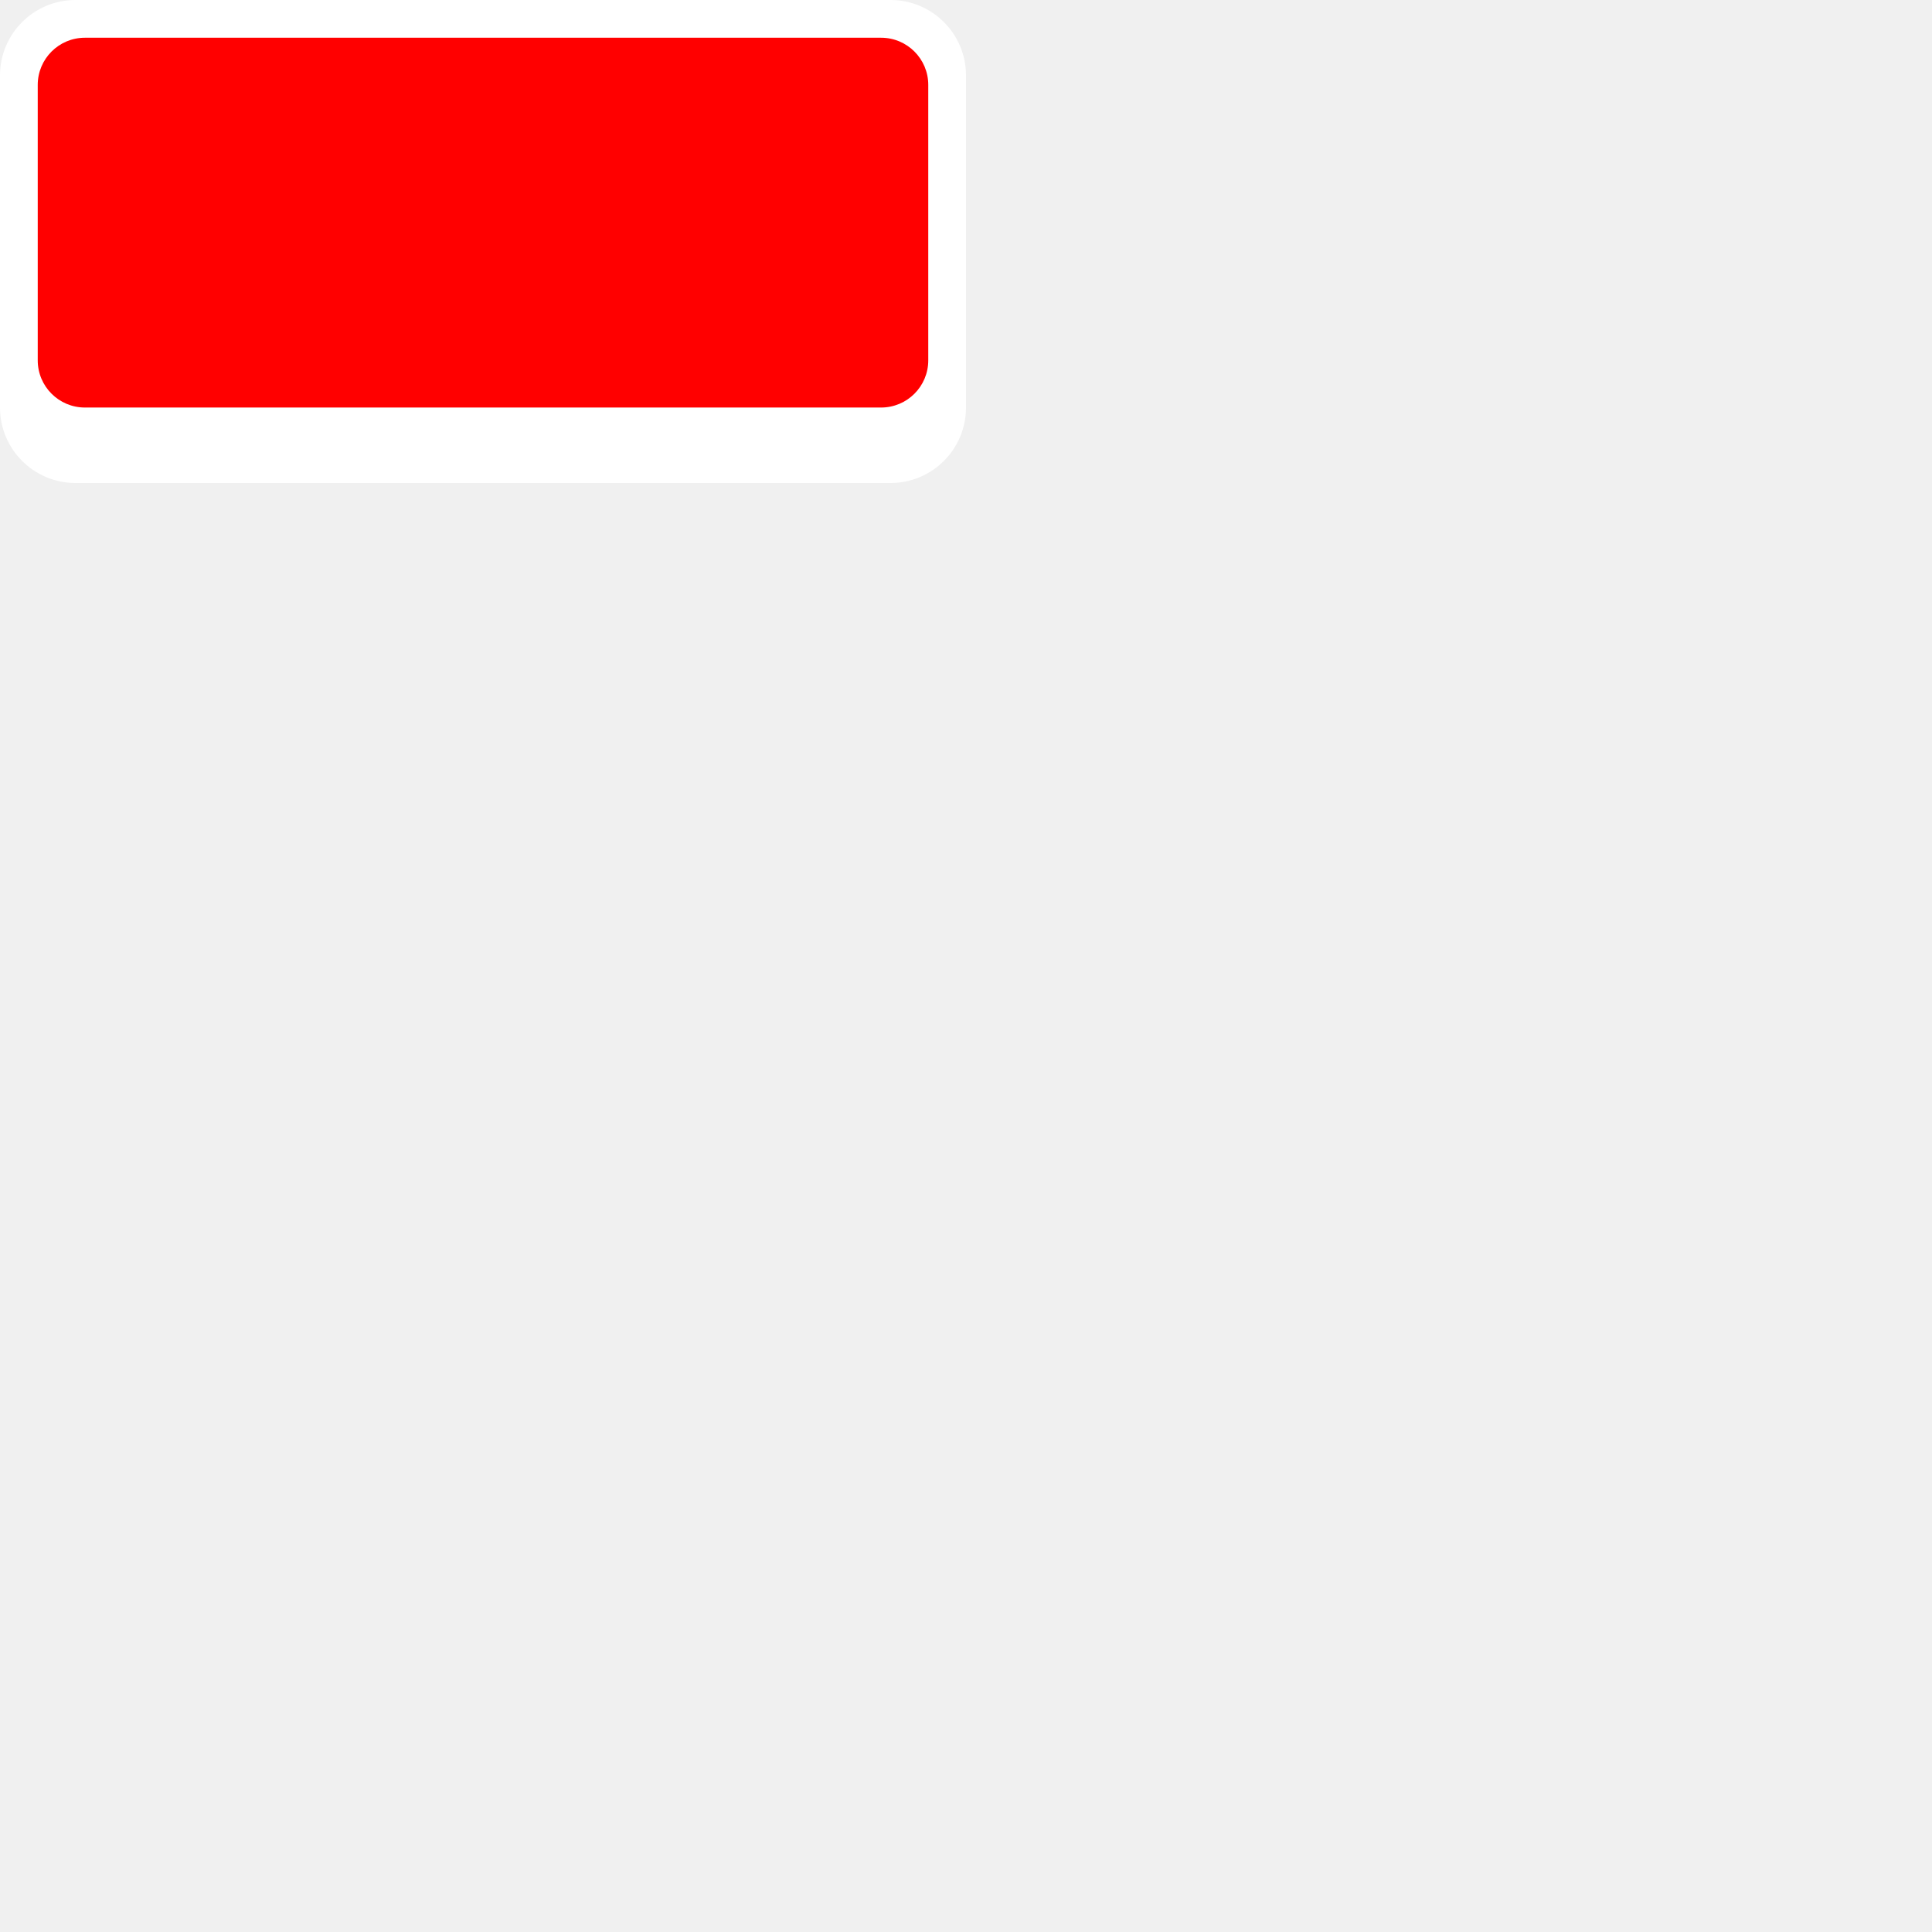
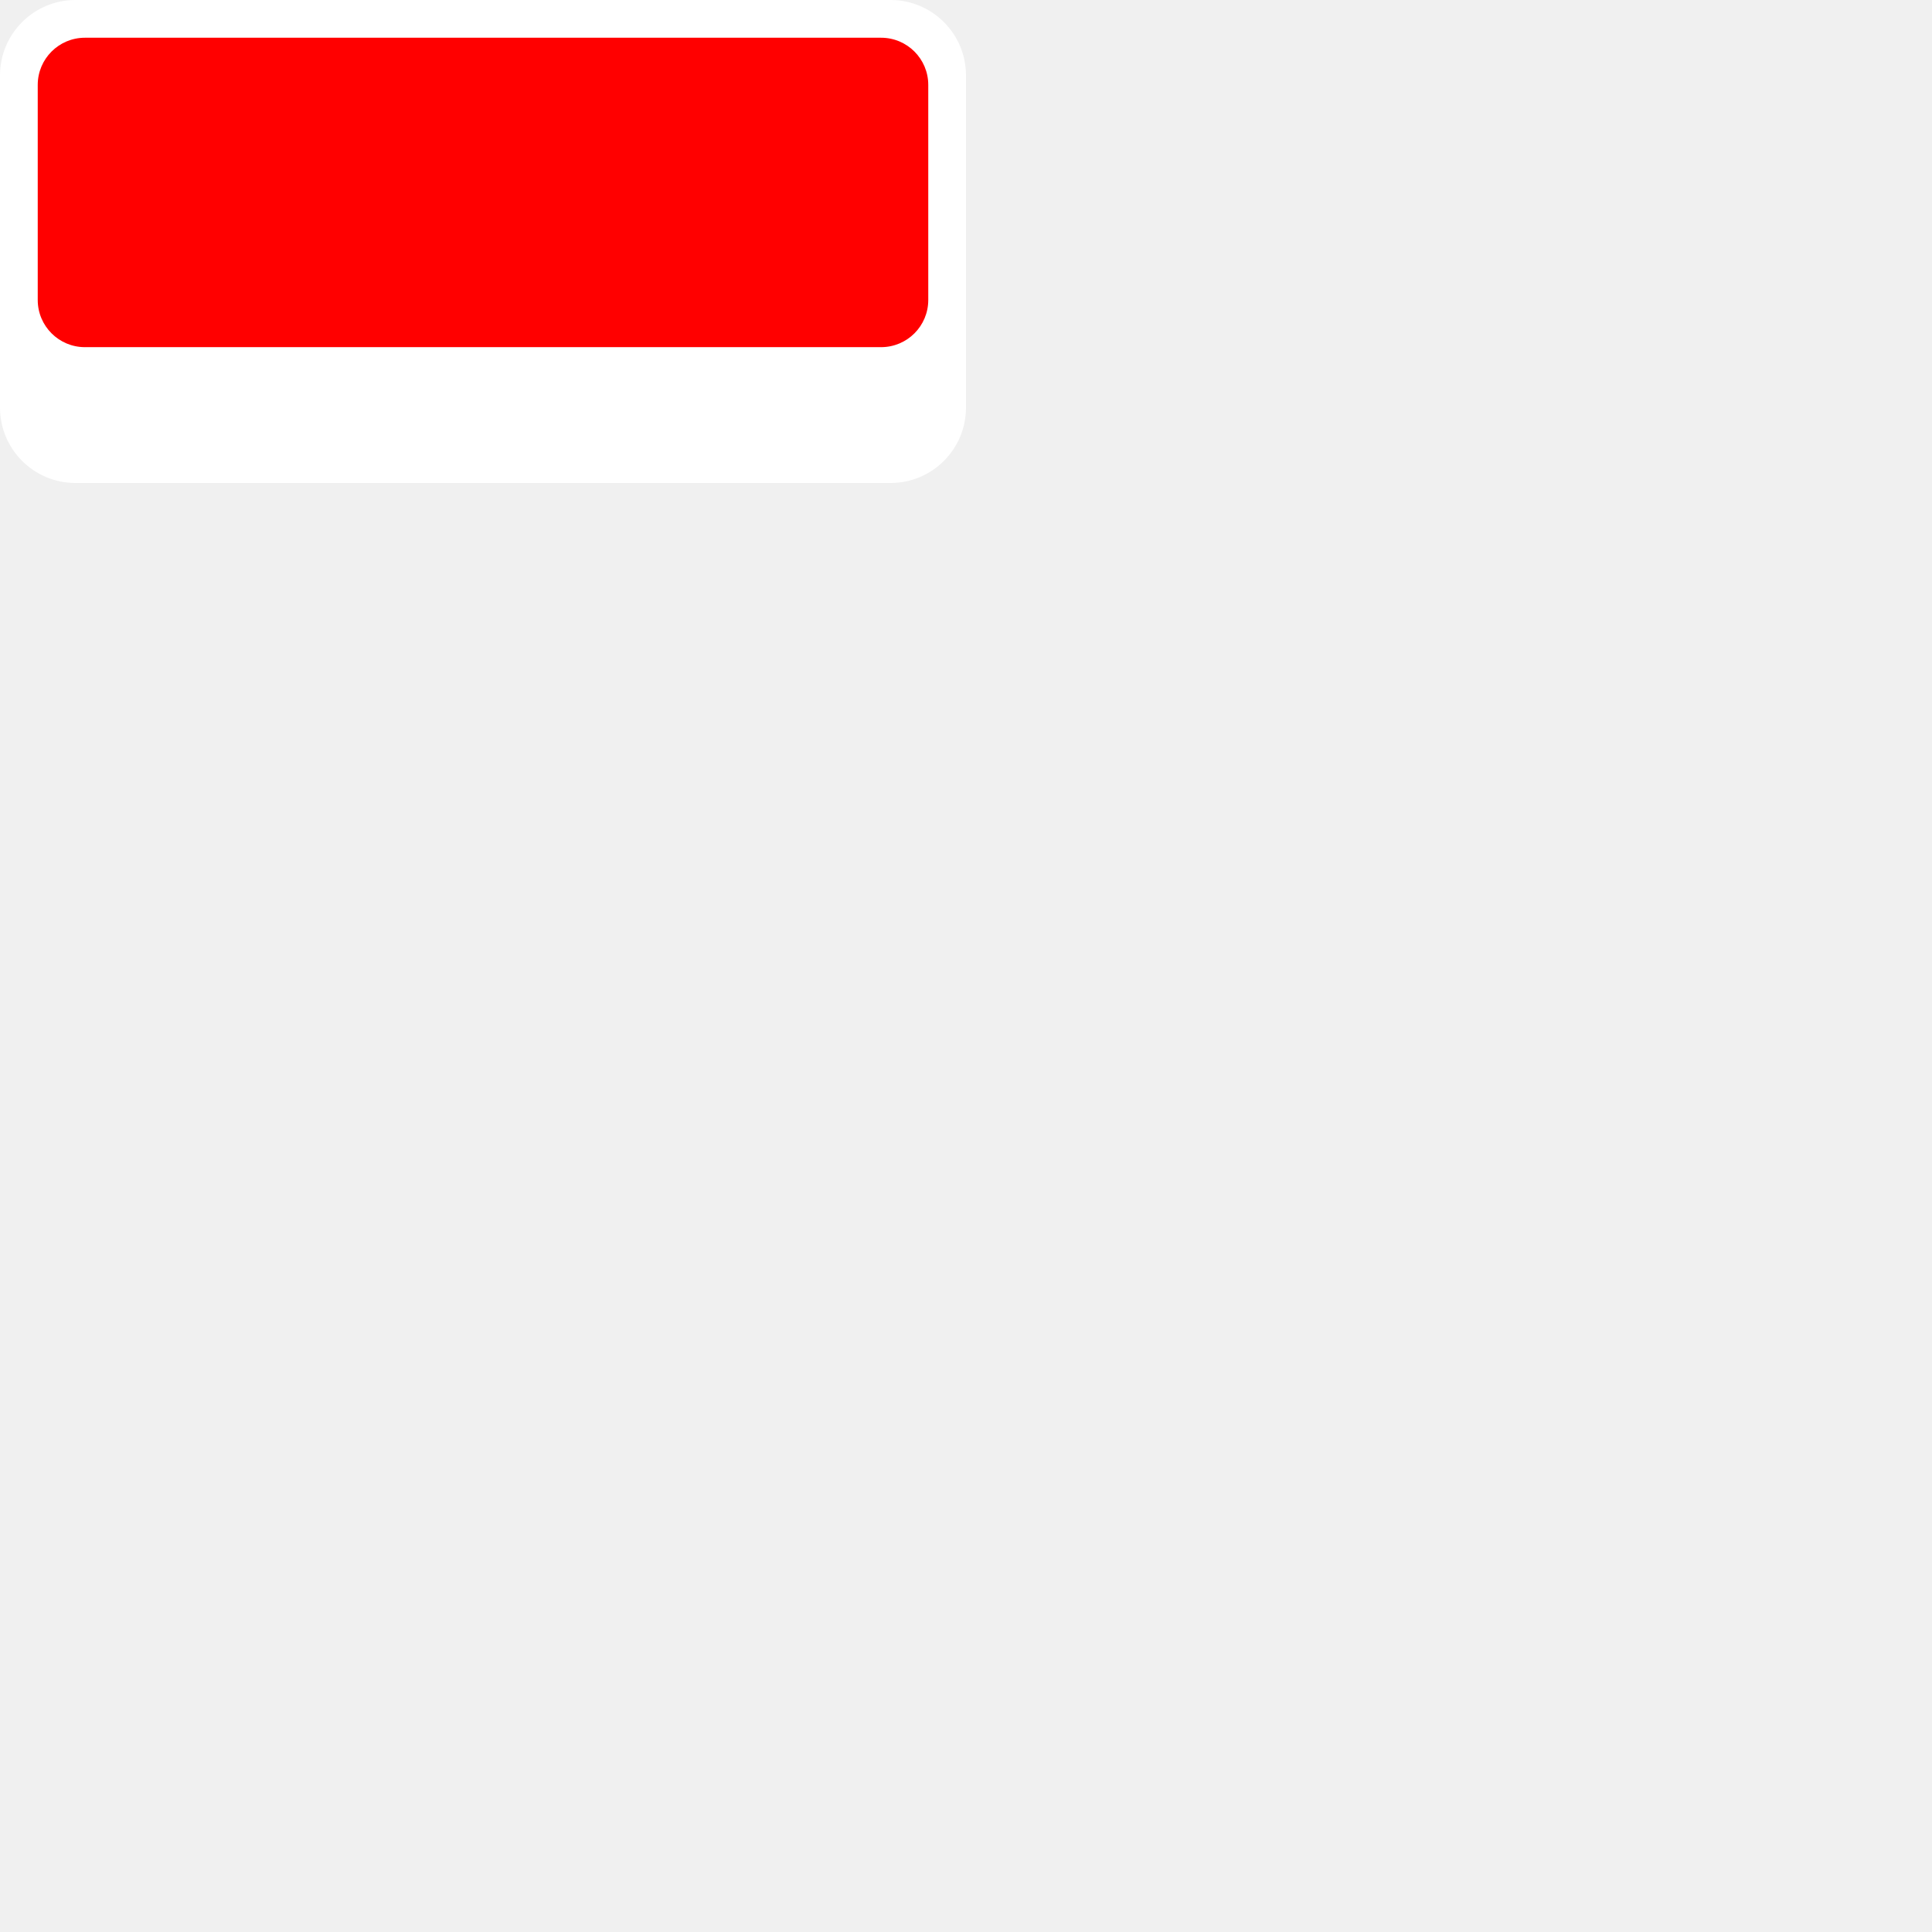
<svg xmlns="http://www.w3.org/2000/svg" width="512" height="512">
  <rect x="0" y="0" width="256" height="128" rx="20" ry="20" fill="white" />
-   <rect x="10" y="10" width="236" height="98" rx="12.5" ry="12.5" fill="red" />
+   <rect x="10" y="10" width="236" height="82" rx="12.5" ry="12.5" fill="red" />
</svg>
